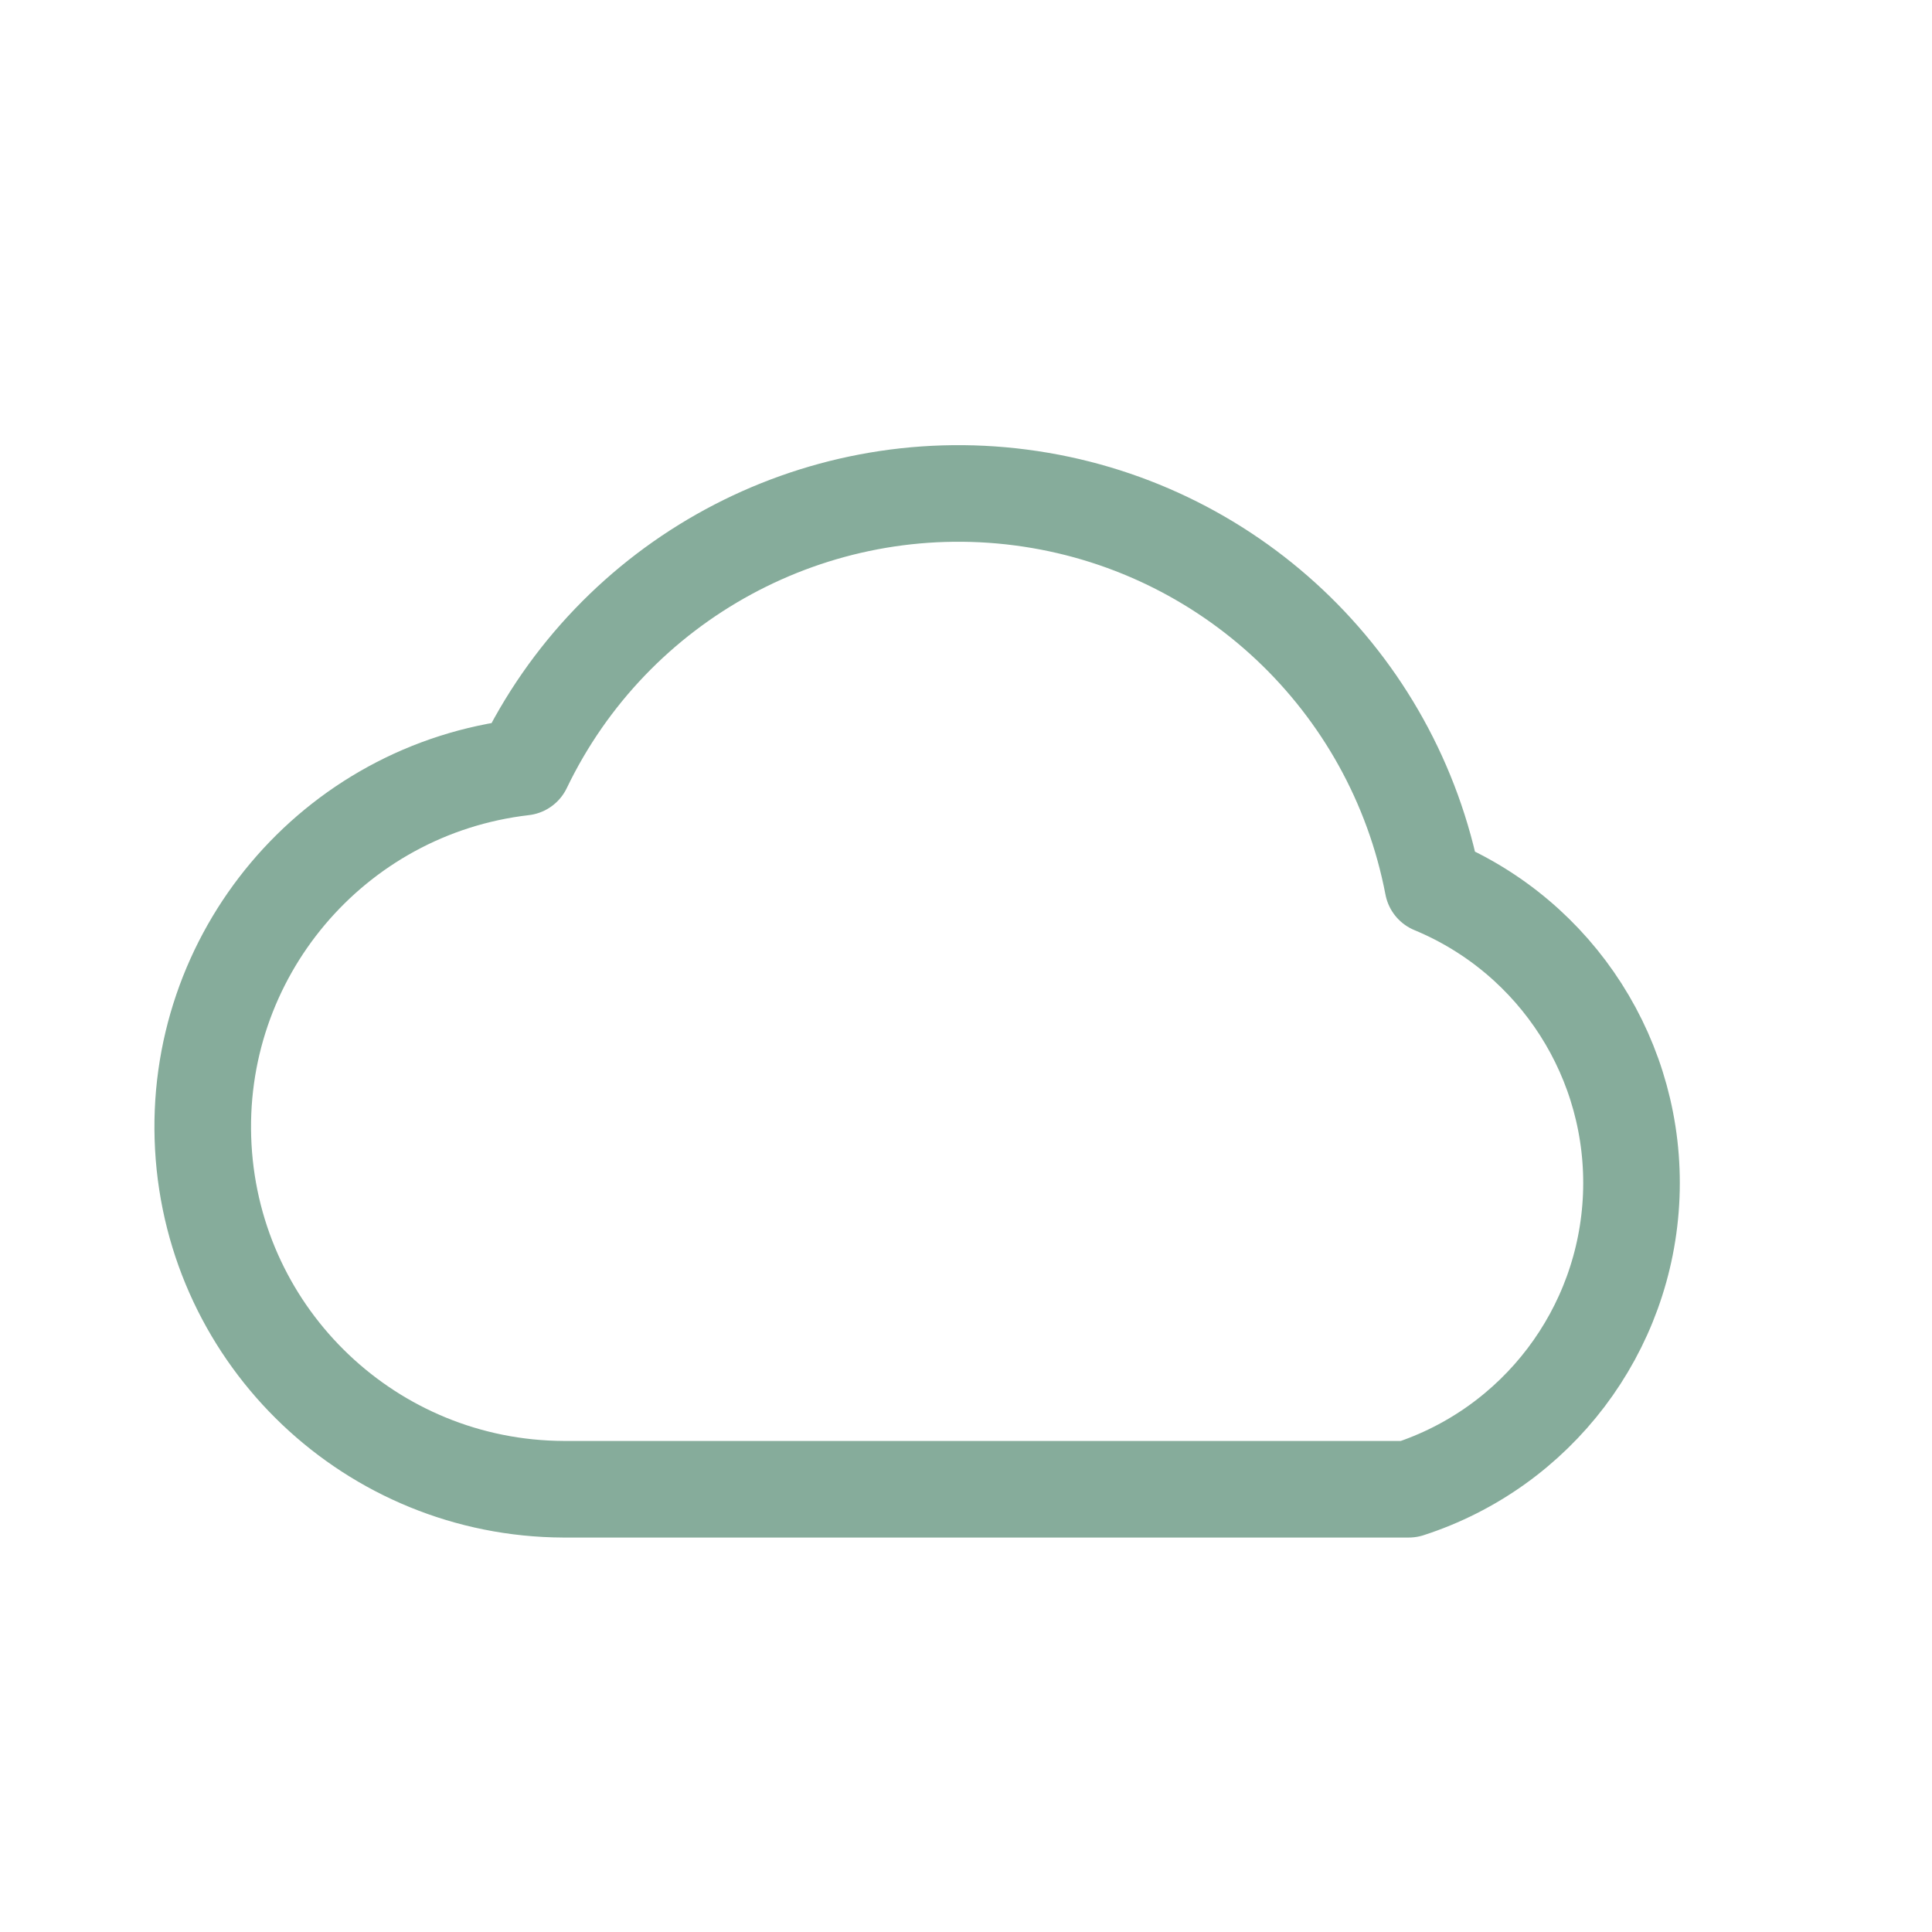
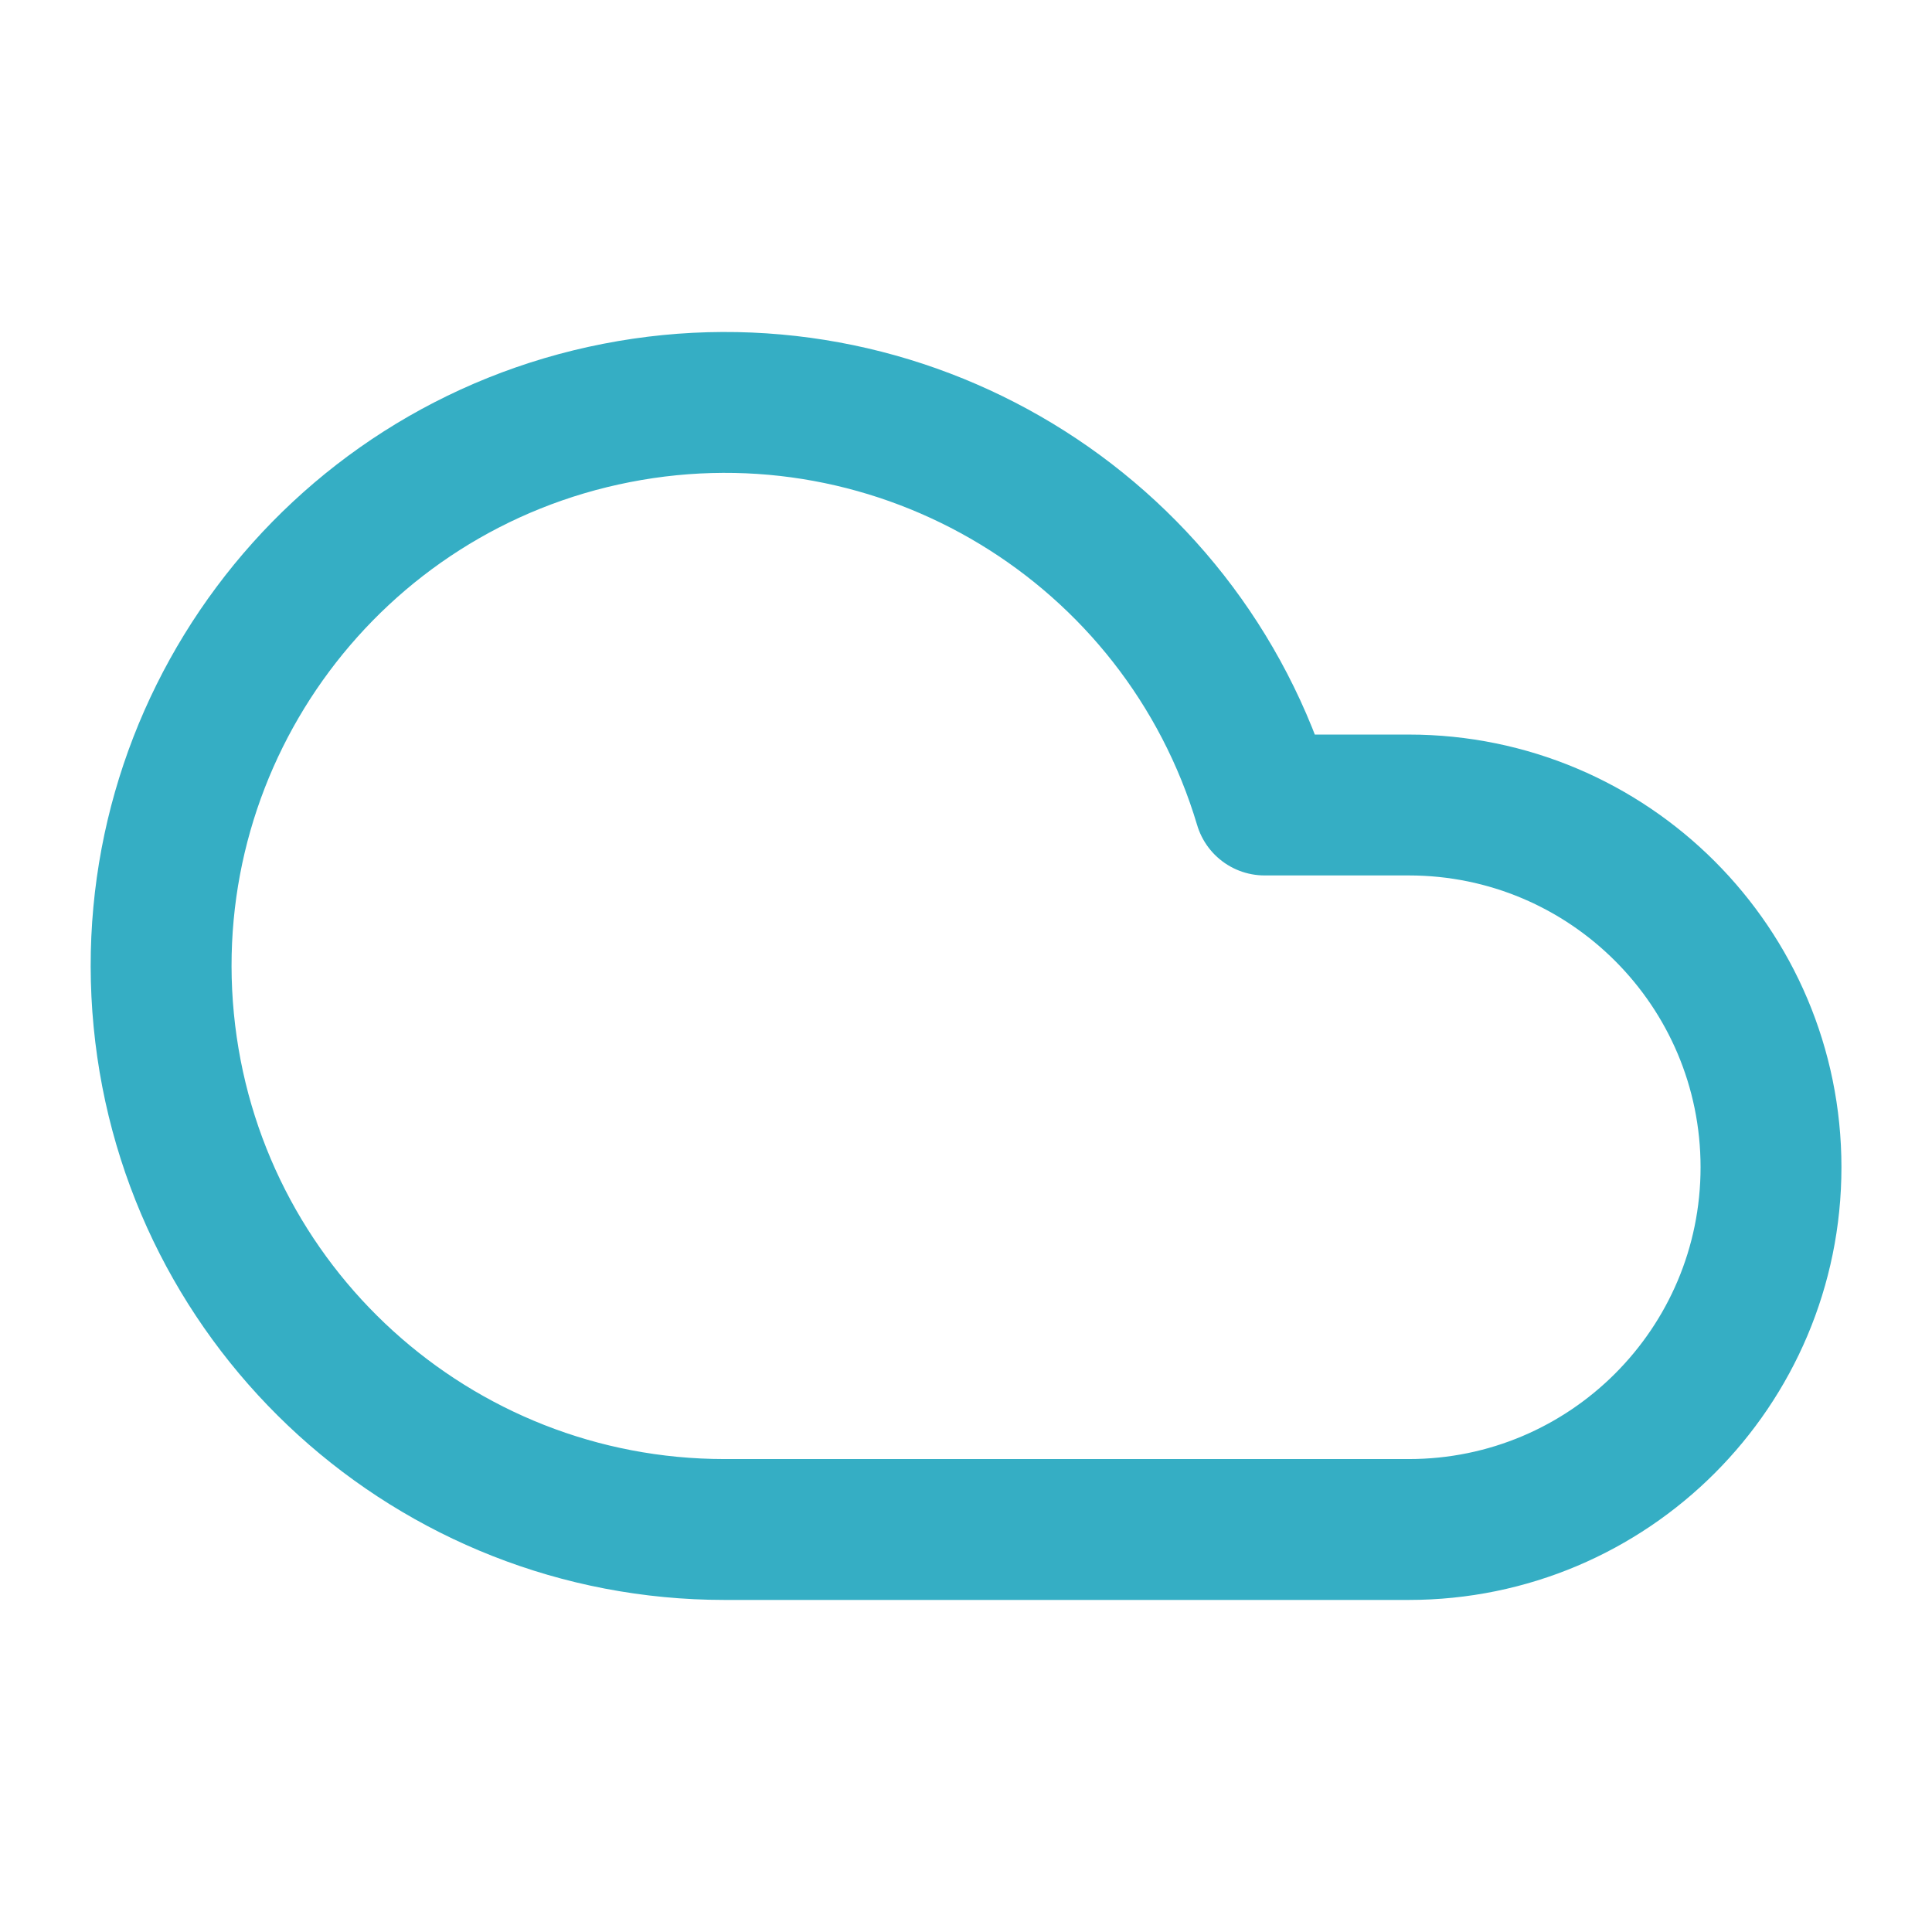
- <svg xmlns="http://www.w3.org/2000/svg" width="24" height="24" viewBox="0 0 24 24" fill="none" stroke="#86ac9b" stroke-width="1.2" stroke-linecap="round" stroke-linejoin="round">
-   <path d="M7 18.5a4.5 4.5 0 0 1-.5-8.97 6 6 0 0 1 11.3 1.47A4 4 0 0 1 17.5 18.5z" />
+ <svg xmlns="http://www.w3.org/2000/svg" width="24" height="24" viewBox="0 0 24 24" fill="none" stroke="#35aec4" stroke-width="1.75" stroke-linecap="round" stroke-linejoin="round">
+   <path d="M17.5 19H9a7 7 0 1 1 6.71-9h1.79a4.5 4.5 0 1 1 0 9Z" />
</svg>
